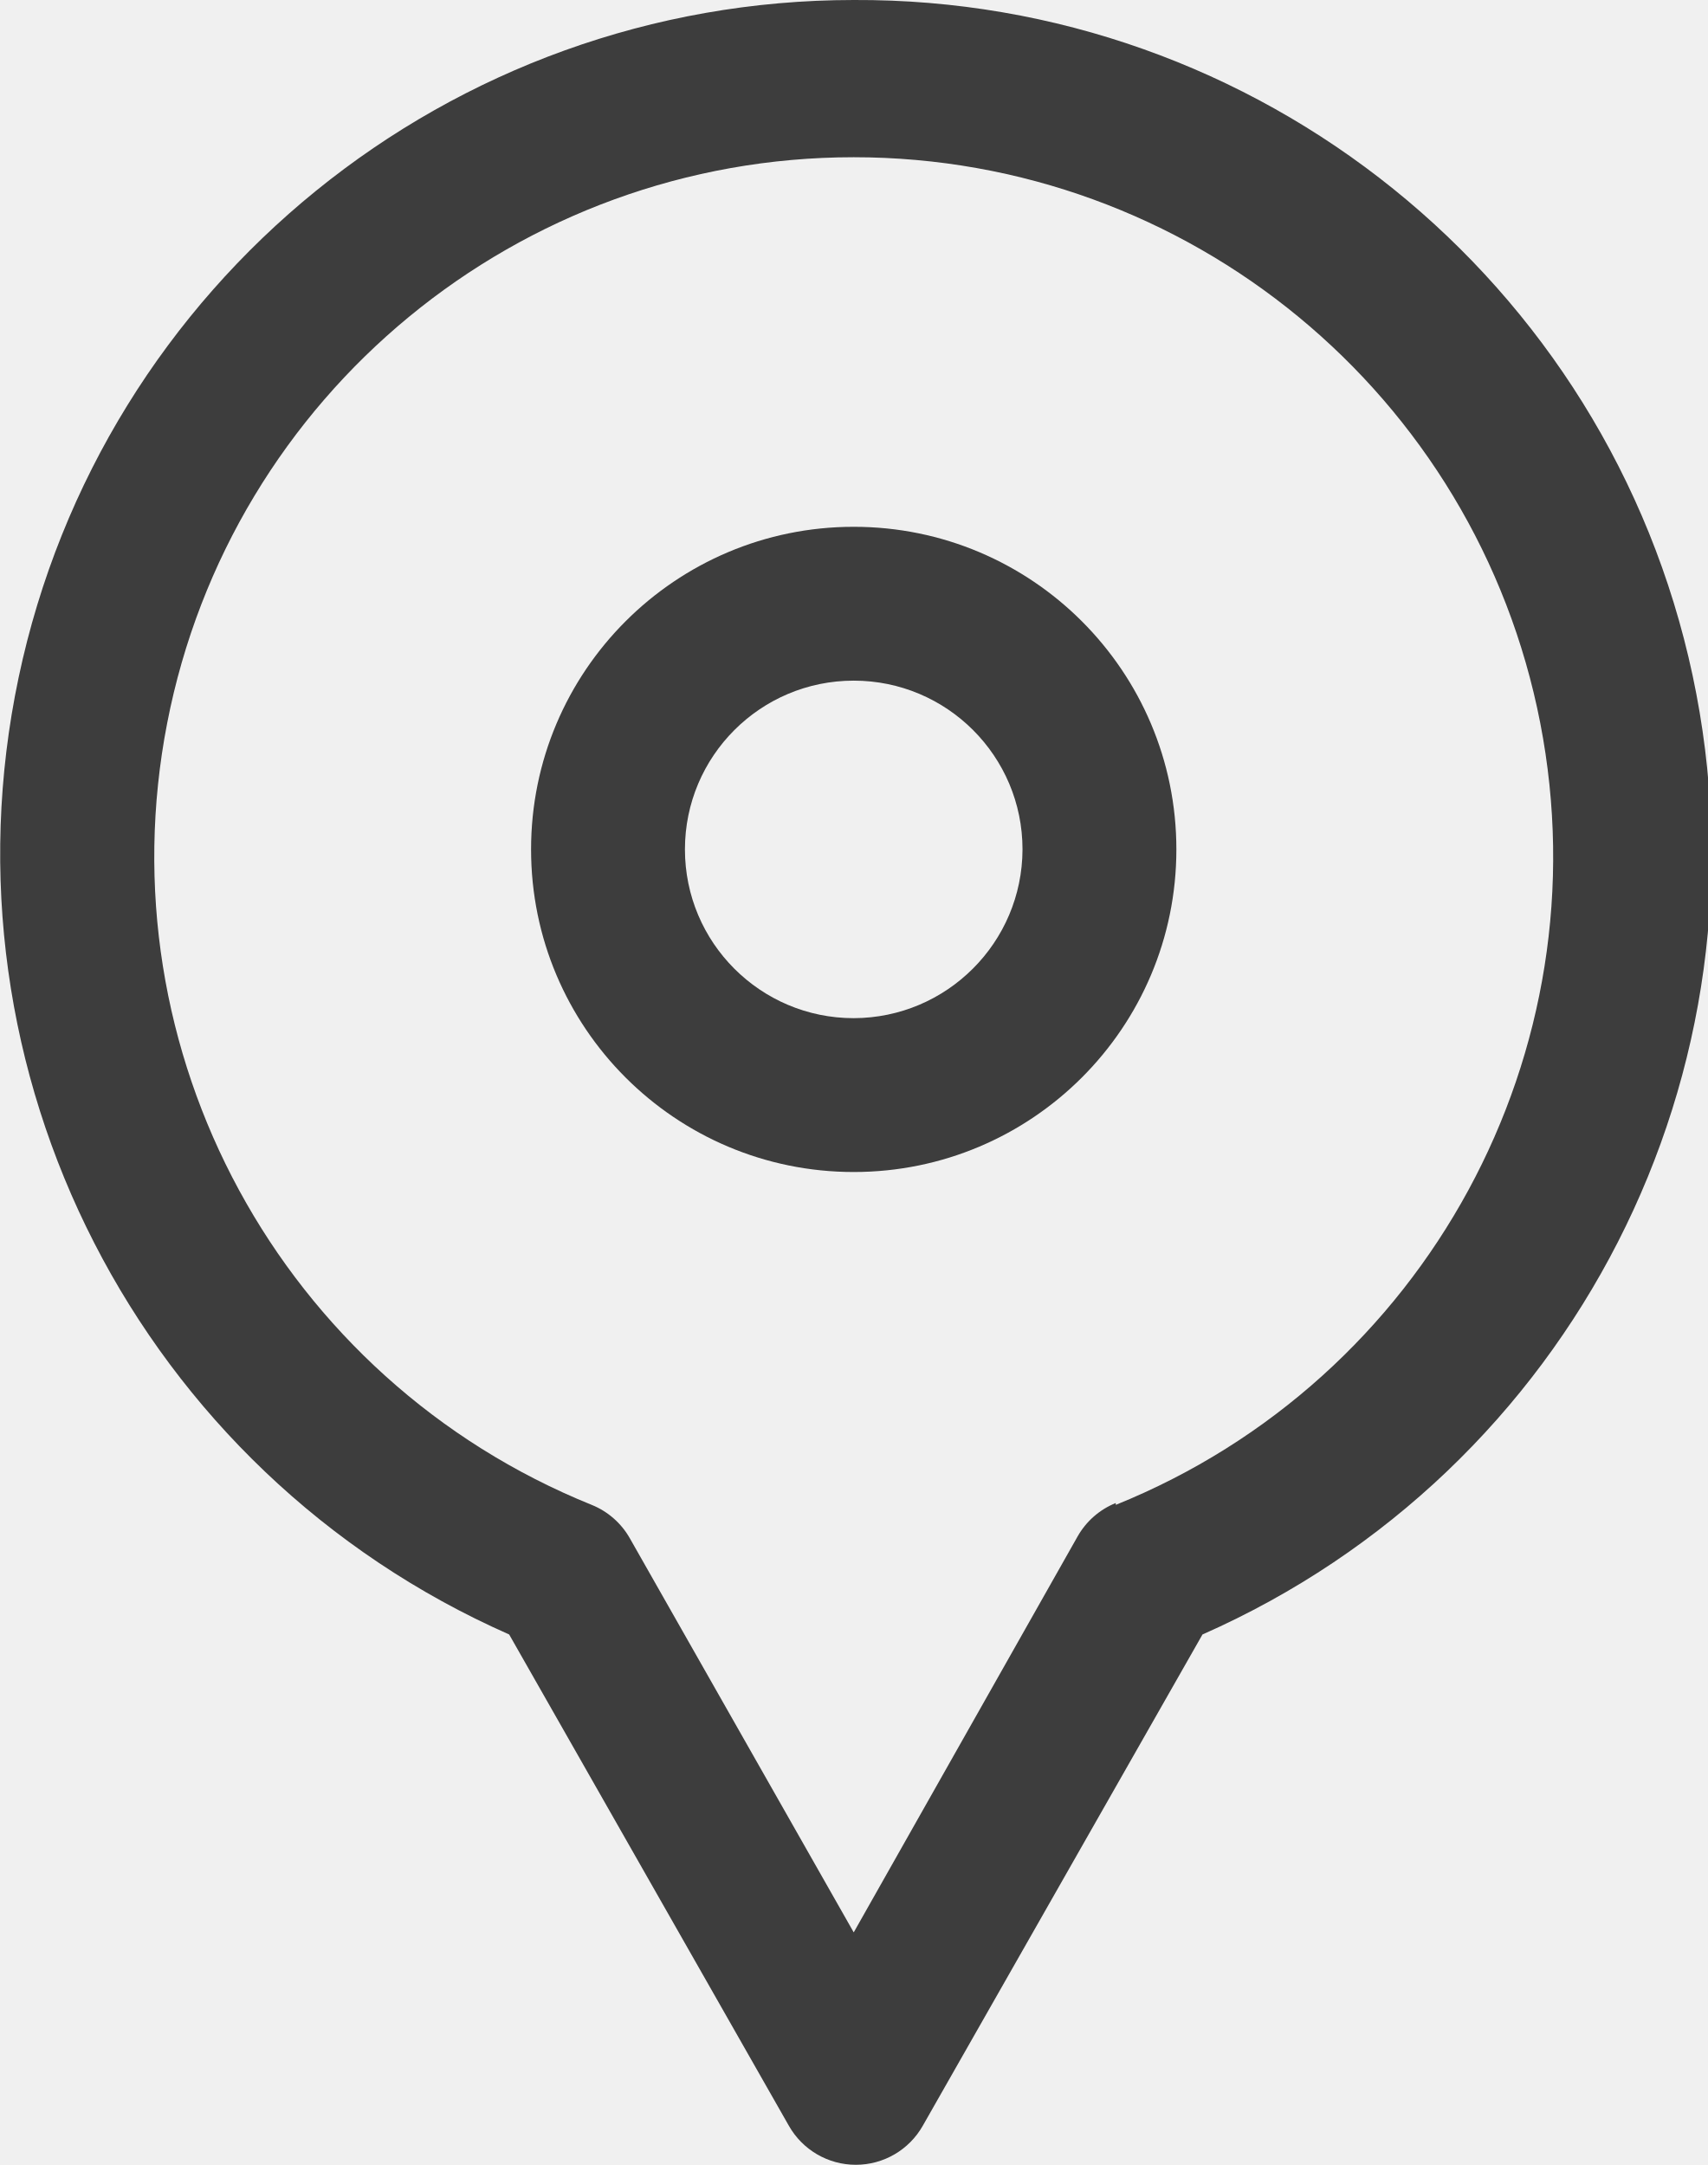
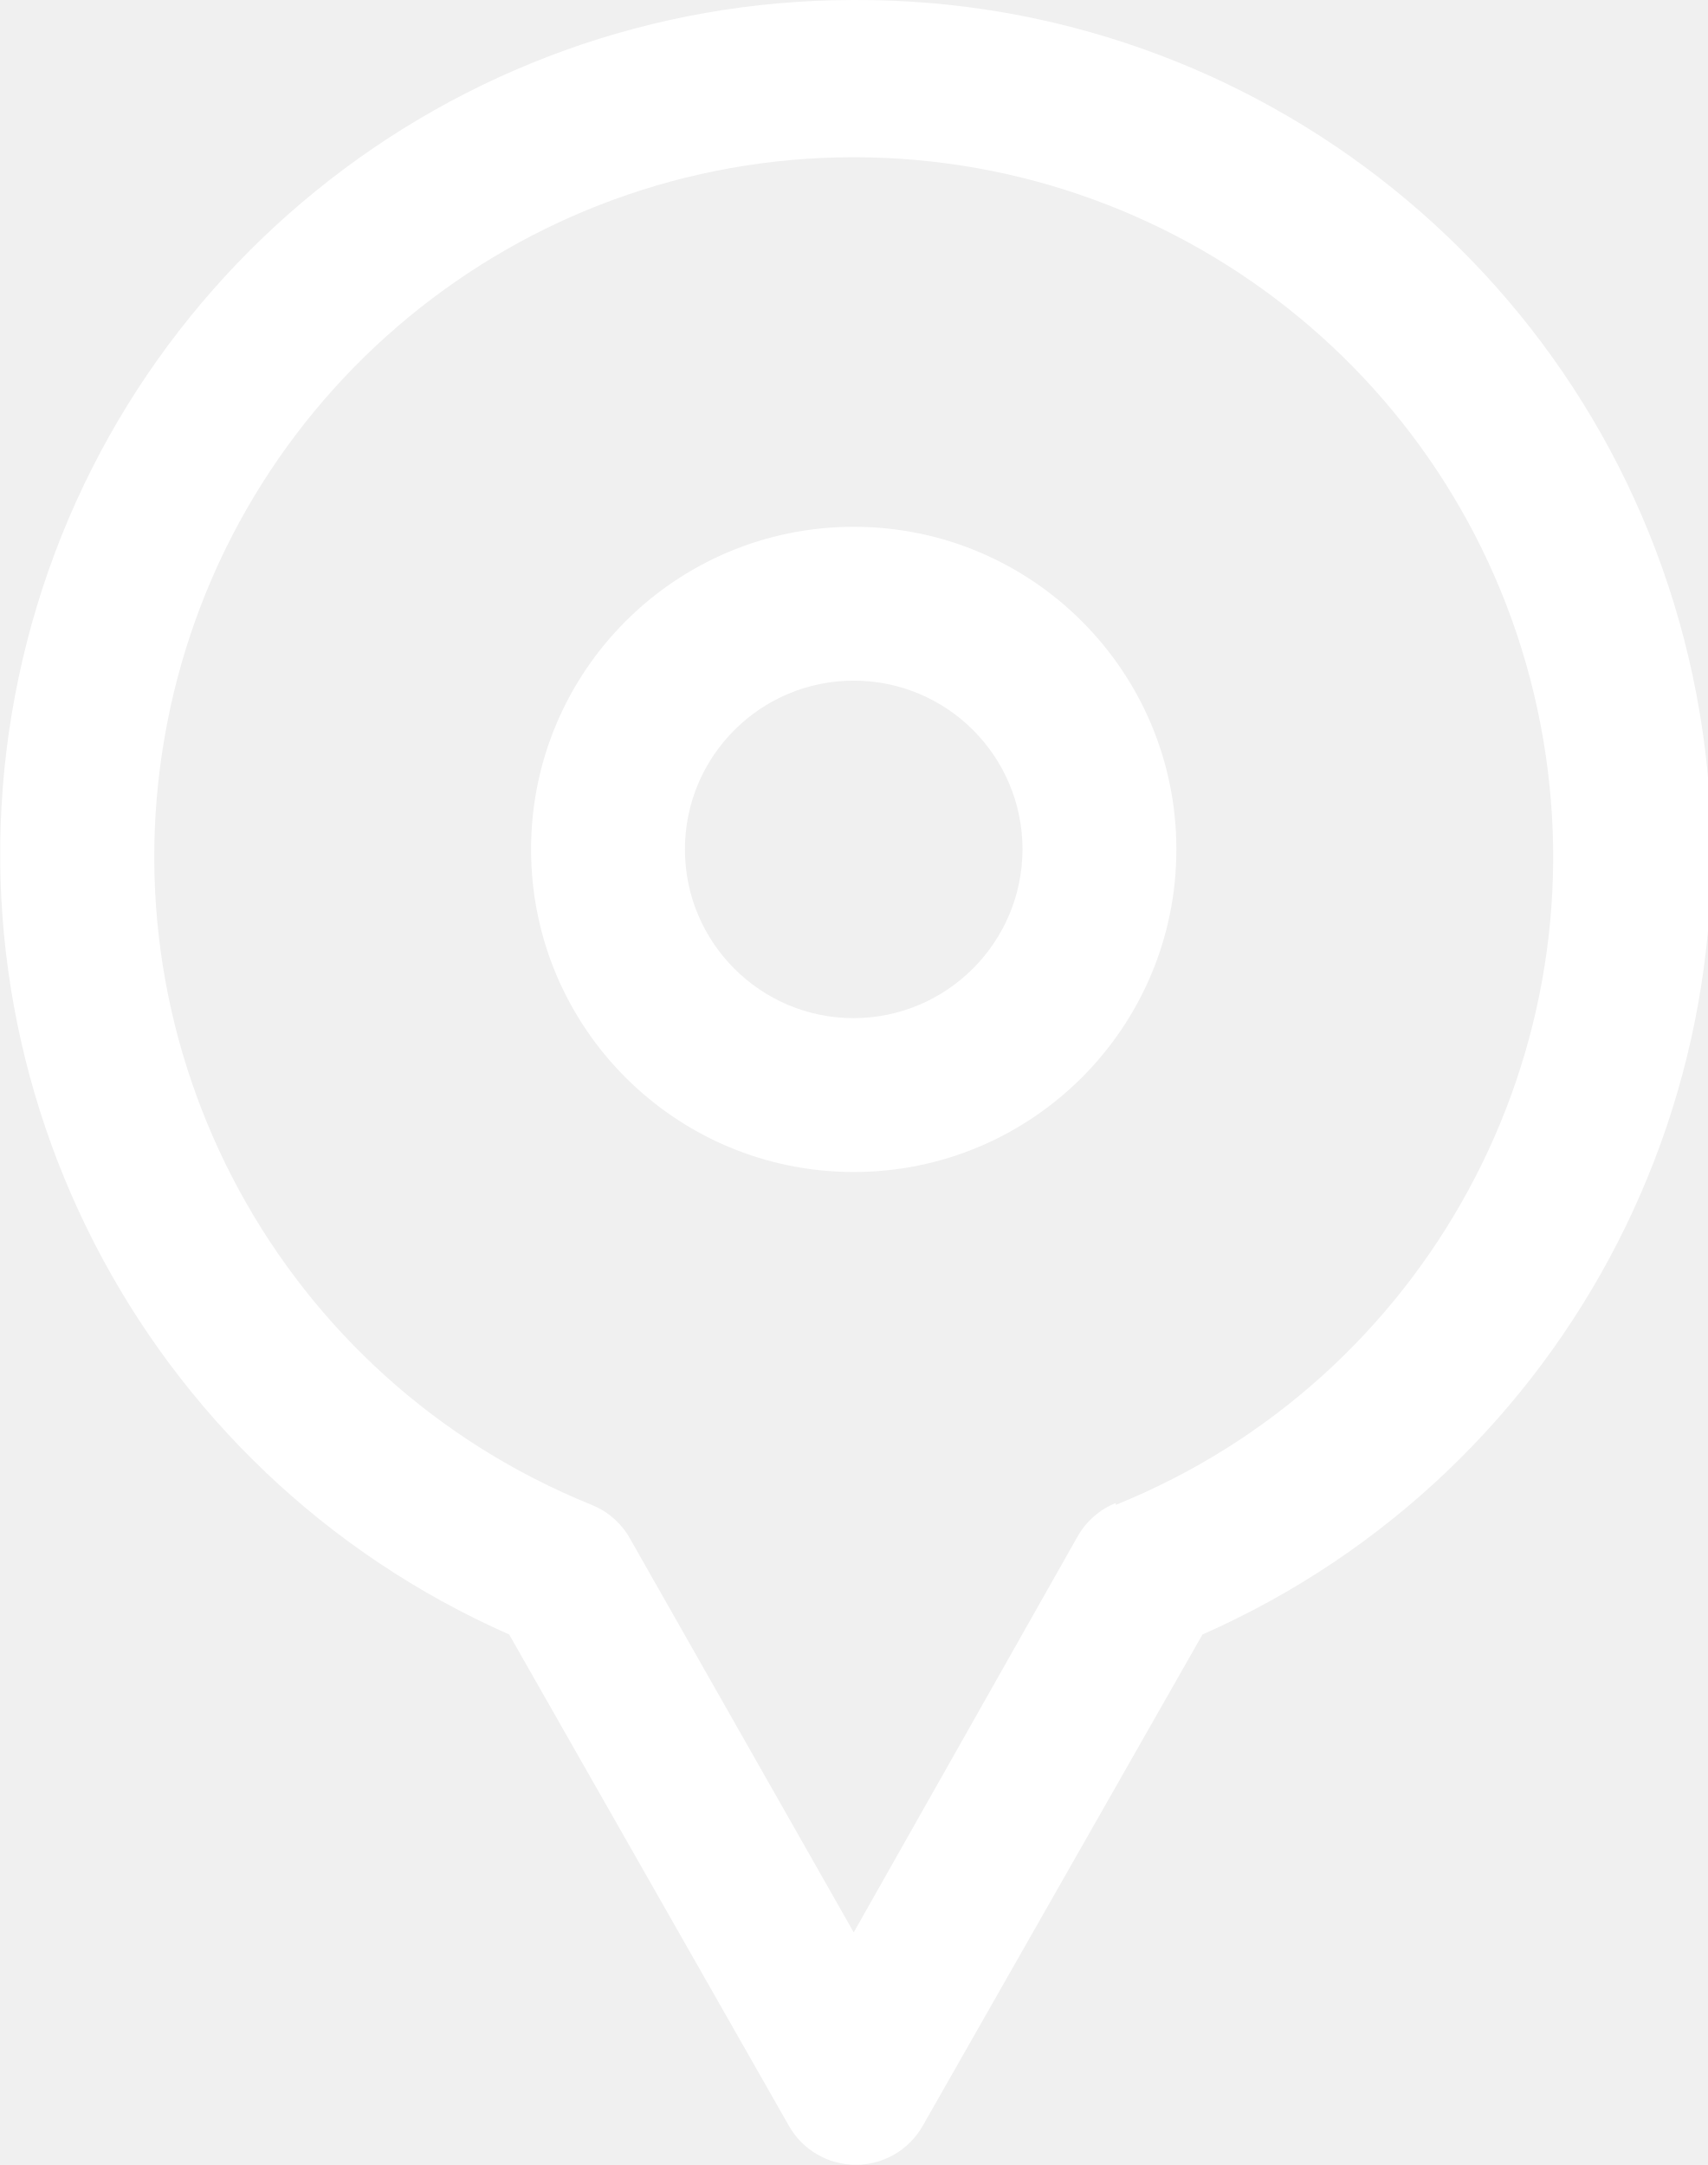
<svg xmlns="http://www.w3.org/2000/svg" viewBox="0 0 36.62 46.44">
  <defs>
-     <style>.cls-1{fill:#3d3d3d;}</style>
+     <style>.cls-1{fill:#FFFFFF;}</style>
  </defs>
  <g id="Layer_2" data-name="Layer 2">
    <g id="Layer_1-2" data-name="Layer 1">
      <path class="cls-1" d="M18.31,0a18.31,18.31,0,0,0-7.39,35.06l6,10.54a1.65,1.65,0,0,0,2.87,0l6-10.54A18.31,18.31,0,0,0,18.31,0Zm5.62,32.24a1.65,1.65,0,0,0-.82.72l-4.8,8.49L13.51,33a1.65,1.65,0,0,0-.82-.72,15,15,0,1,1,11.24,0Zm0,0" />
      <path class="cls-1" d="M18.31,11.3a6.92,6.92,0,1,0,6.92,6.92,6.92,6.92,0,0,0-6.92-6.92Zm0,10.54a3.62,3.62,0,1,1,3.62-3.62,3.63,3.63,0,0,1-3.62,3.62Zm0,0" />
    </g>
  </g>
</svg>
